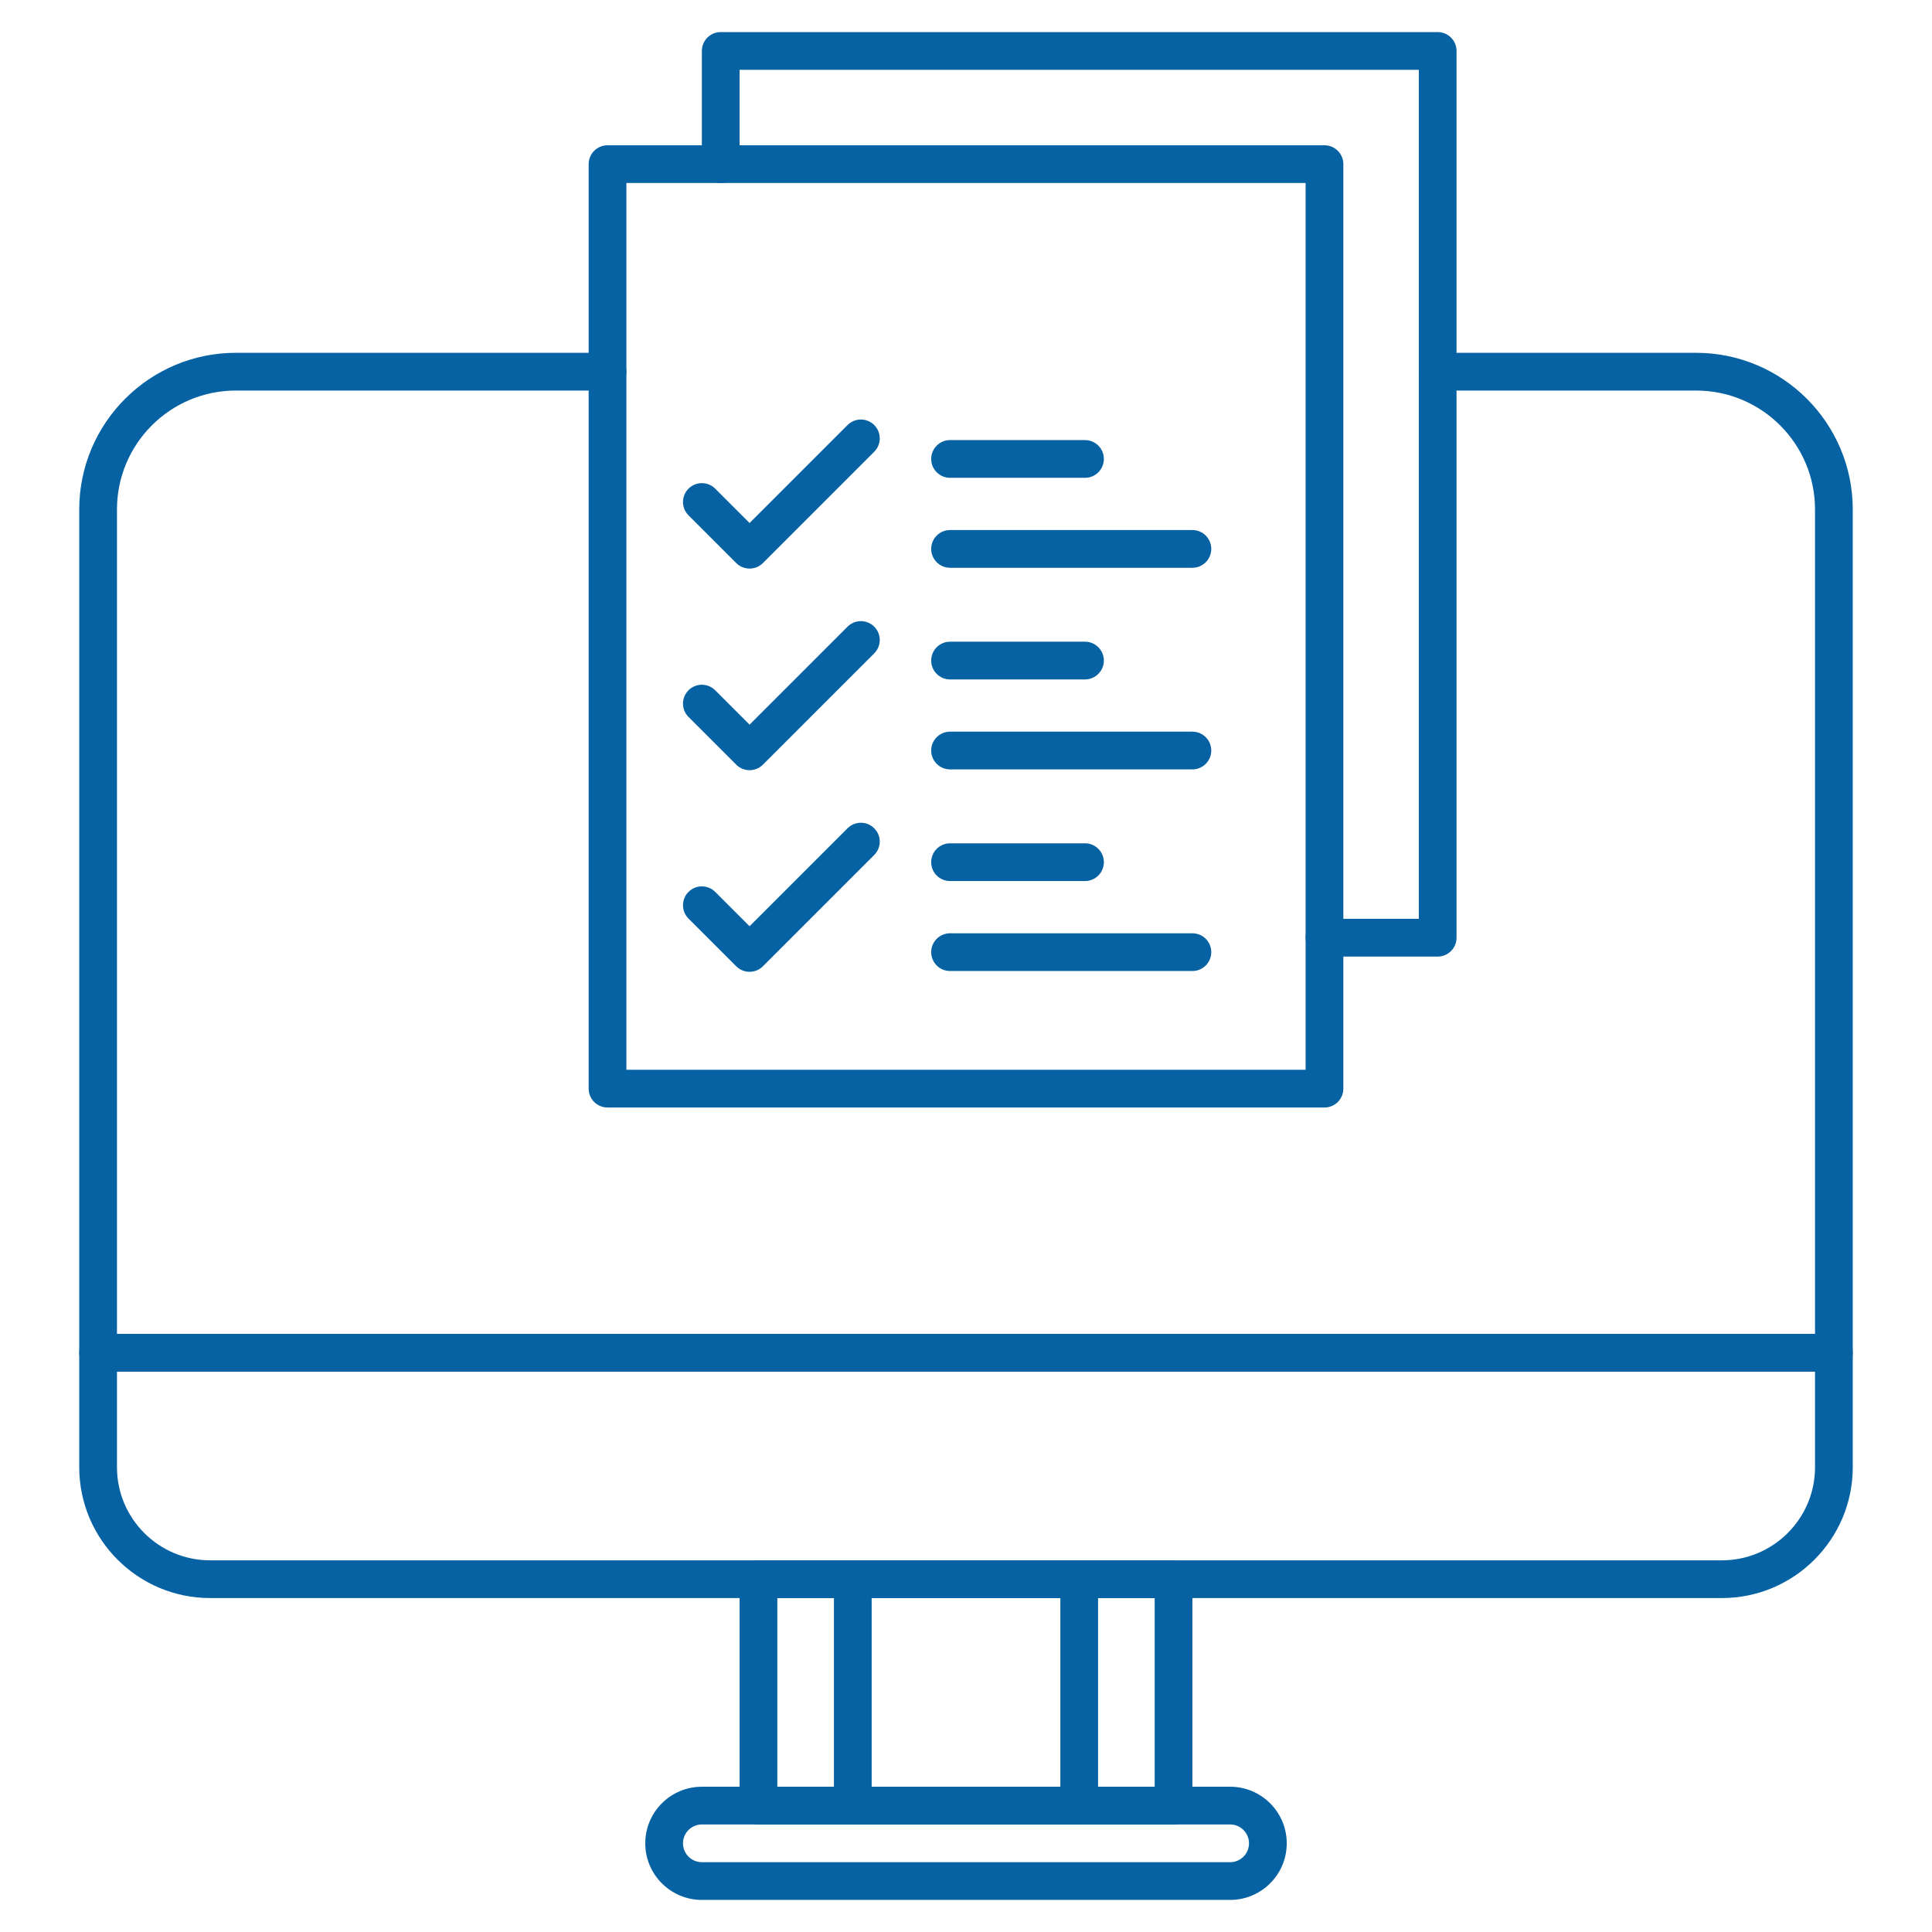
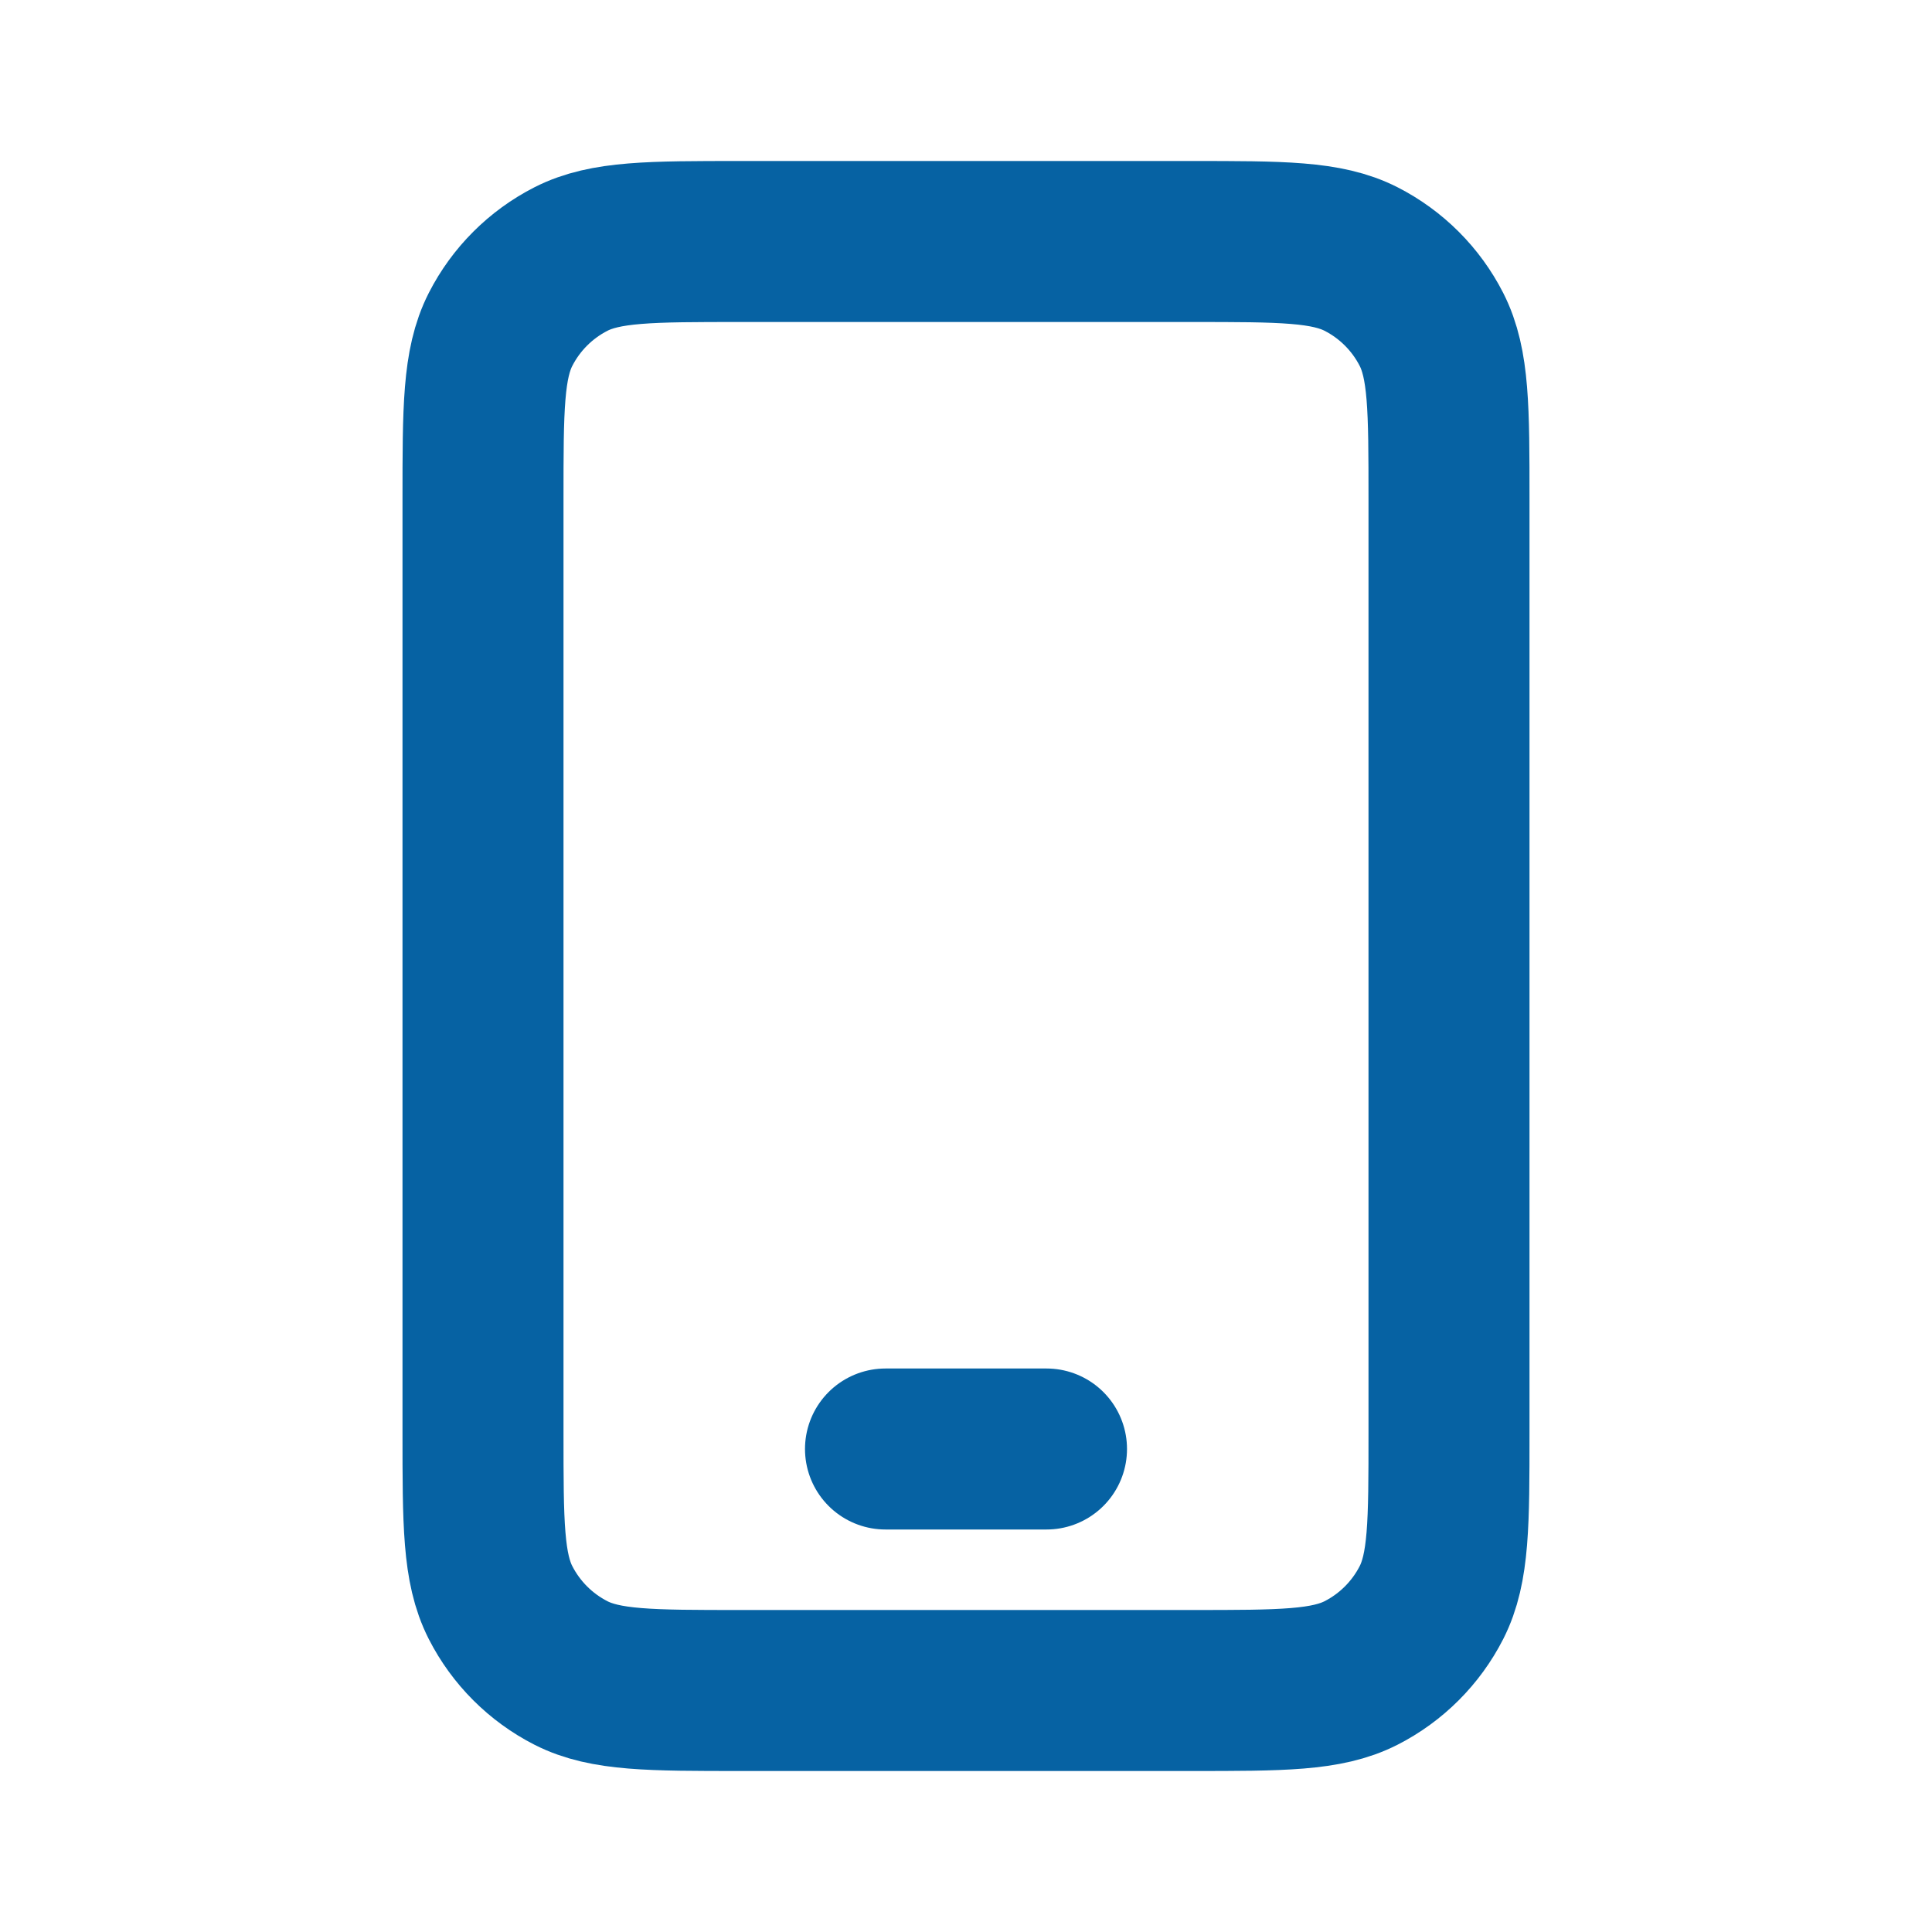
- <svg xmlns="http://www.w3.org/2000/svg" fill="#0662a3" width="800px" height="800px" viewBox="0 0 512 512" version="1.1" xml:space="preserve">
-   <g id="_x32_0_x2C__Article_x2C__blog_x2C__blogging_x2C__content_x2C__documents">
-     <g id="XMLID_858_">
-       <g id="XMLID_871_">
-         <g id="XMLID_71_">
-           <path d="M351,293.5H161c-2.761,0-5-2.238-5-5v-245c0-2.761,2.239-5,5-5h190c2.762,0,5,2.239,5,5v245      C356,291.262,353.762,293.5,351,293.5z M166,283.5h180v-235H166V283.5z" id="XMLID_447_" />
-         </g>
-         <g id="XMLID_70_">
-           <path d="M198.644,150.679c-1.28,0-2.559-0.488-3.536-1.464l-12.644-12.644c-1.953-1.953-1.953-5.119,0-7.071      c1.953-1.952,5.118-1.952,7.071,0l9.108,9.108l25.966-25.966c1.953-1.952,5.118-1.952,7.071,0c1.953,1.953,1.953,5.119,0,7.071      l-29.501,29.501C201.203,150.191,199.923,150.679,198.644,150.679z" id="XMLID_446_" />
-         </g>
-         <g id="XMLID_69_">
-           <path d="M316,150.467h-64.226c-2.761,0-5-2.239-5-5s2.239-5,5-5H316c2.762,0,5,2.239,5,5      S318.762,150.467,316,150.467z" id="XMLID_445_" />
-         </g>
-         <g id="XMLID_68_">
-           <path d="M287.535,126.626h-35.761c-2.761,0-5-2.239-5-5s2.239-5,5-5h35.761c2.762,0,5,2.239,5,5      S290.297,126.626,287.535,126.626z" id="XMLID_444_" />
-         </g>
-         <g id="XMLID_67_">
-           <path d="M198.644,204.109c-1.28,0-2.559-0.488-3.536-1.464l-12.644-12.644c-1.953-1.953-1.953-5.119,0-7.071      c1.953-1.952,5.118-1.952,7.071,0l9.108,9.108l25.966-25.966c1.953-1.952,5.118-1.952,7.071,0c1.953,1.953,1.953,5.119,0,7.071      l-29.501,29.501C201.203,203.621,199.923,204.109,198.644,204.109z" id="XMLID_443_" />
-         </g>
-         <g id="XMLID_66_">
-           <path d="M316,203.898h-64.226c-2.761,0-5-2.239-5-5s2.239-5,5-5H316c2.762,0,5,2.239,5,5      S318.762,203.898,316,203.898z" id="XMLID_442_" />
-         </g>
-         <g id="XMLID_65_">
-           <path d="M287.535,180.057h-35.761c-2.761,0-5-2.239-5-5s2.239-5,5-5h35.761c2.762,0,5,2.239,5,5      S290.297,180.057,287.535,180.057z" id="XMLID_441_" />
-         </g>
-         <g id="XMLID_64_">
-           <path d="M198.644,257.539c-1.28,0-2.559-0.487-3.536-1.464l-12.644-12.644c-1.953-1.953-1.953-5.119,0-7.071      c1.953-1.952,5.118-1.952,7.071,0l9.108,9.108l25.966-25.966c1.953-1.952,5.118-1.952,7.071,0c1.953,1.953,1.953,5.119,0,7.071      l-29.501,29.501C201.203,257.052,199.923,257.539,198.644,257.539z" id="XMLID_440_" />
-         </g>
-         <g id="XMLID_63_">
-           <path d="M316,257.328h-64.226c-2.761,0-5-2.239-5-5s2.239-5,5-5H316c2.762,0,5,2.239,5,5      S318.762,257.328,316,257.328z" id="XMLID_439_" />
-         </g>
-         <g id="XMLID_62_">
-           <path d="M287.535,233.487h-35.761c-2.761,0-5-2.239-5-5s2.239-5,5-5h35.761c2.762,0,5,2.239,5,5      S290.297,233.487,287.535,233.487z" id="XMLID_438_" />
-         </g>
-         <g id="XMLID_61_">
-           <path d="M381,253.5h-30c-2.762,0-5-2.239-5-5s2.238-5,5-5h25v-225H196v25c0,2.761-2.239,5-5,5s-5-2.239-5-5v-30      c0-2.761,2.239-5,5-5h190c2.762,0,5,2.239,5,5v235C386,251.261,383.762,253.5,381,253.5z" id="XMLID_437_" />
-         </g>
-         <g id="XMLID_872_">
-           <g id="XMLID_873_">
-             <g id="XMLID_60_">
-               <path d="M456.333,423.5H55.667C36.551,423.5,21,407.948,21,388.833V358.5c0-2.762,2.239-5,5-5h460        c2.762,0,5,2.238,5,5v30.333C491,407.948,475.448,423.5,456.333,423.5z M31,363.5v25.333        c0,13.602,11.065,24.667,24.667,24.667h400.667c13.602,0,24.667-11.065,24.667-24.667V363.5H31z" id="XMLID_434_" />
-             </g>
-             <g id="XMLID_59_">
-               <path d="M486,363.5H26c-2.761,0-5-2.238-5-5V135c0-22.883,18.617-41.5,41.5-41.5H161c2.761,0,5,2.239,5,5        s-2.239,5-5,5H62.5C45.131,103.5,31,117.631,31,135v218.5h450V135c0-17.369-14.131-31.5-31.5-31.5H381c-2.762,0-5-2.239-5-5        s2.238-5,5-5h68.5c22.883,0,41.5,18.617,41.5,41.5v223.5C491,361.262,488.762,363.5,486,363.5z" id="XMLID_433_" />
-             </g>
-           </g>
-         </g>
-       </g>
-       <g id="XMLID_58_">
-         <path d="M311,483.5H201c-2.761,0-5-2.238-5-5v-60c0-2.762,2.239-5,5-5h110c2.762,0,5,2.238,5,5v60     C316,481.262,313.762,483.5,311,483.5z M206,473.5h100v-50H206V473.5z" id="XMLID_430_" />
-       </g>
-       <g id="XMLID_57_">
-         <path d="M286,483.5h-60c-2.761,0-5-2.238-5-5v-60c0-2.762,2.239-5,5-5h60c2.762,0,5,2.238,5,5v60     C291,481.262,288.762,483.5,286,483.5z M231,473.5h50v-50h-50V473.5z" id="XMLID_427_" />
-       </g>
-       <g id="XMLID_56_">
-         <path d="M326,503.5H186c-8.271,0-15-6.729-15-15s6.729-15,15-15h140c8.271,0,15,6.729,15,15     S334.271,503.5,326,503.5z M186,483.5c-2.757,0-5,2.243-5,5s2.243,5,5,5h140c2.757,0,5-2.243,5-5s-2.243-5-5-5H186z" id="XMLID_424_" />
-       </g>
-     </g>
-   </g>
-   <g id="Layer_1" />
+ <svg xmlns="http://www.w3.org/2000/svg" width="800px" height="800px" viewBox="0 0 24 24" fill="none">
+   <path d="M11 18H13M9.2 21H14.8C15.92 21 16.48 21 16.908 20.782C17.284 20.59 17.59 20.284 17.782 19.908C18 19.48 18 18.92 18 17.8V6.2C18 5.08 18 4.52 17.782 4.092C17.59 3.716 17.284 3.41 16.908 3.218C16.48 3 15.92 3 14.8 3H9.2C8.08 3 7.52 3 7.092 3.218C6.716 3.41 6.41 3.716 6.218 4.092C6 4.52 6 5.08 6 6.2V17.8C6 18.92 6 19.48 6.218 19.908C6.41 20.284 6.716 20.59 7.092 20.782C7.52 21 8.08 21 9.2 21Z" stroke="#0662a3" stroke-width="2" stroke-linecap="round" stroke-linejoin="round" />
</svg>
